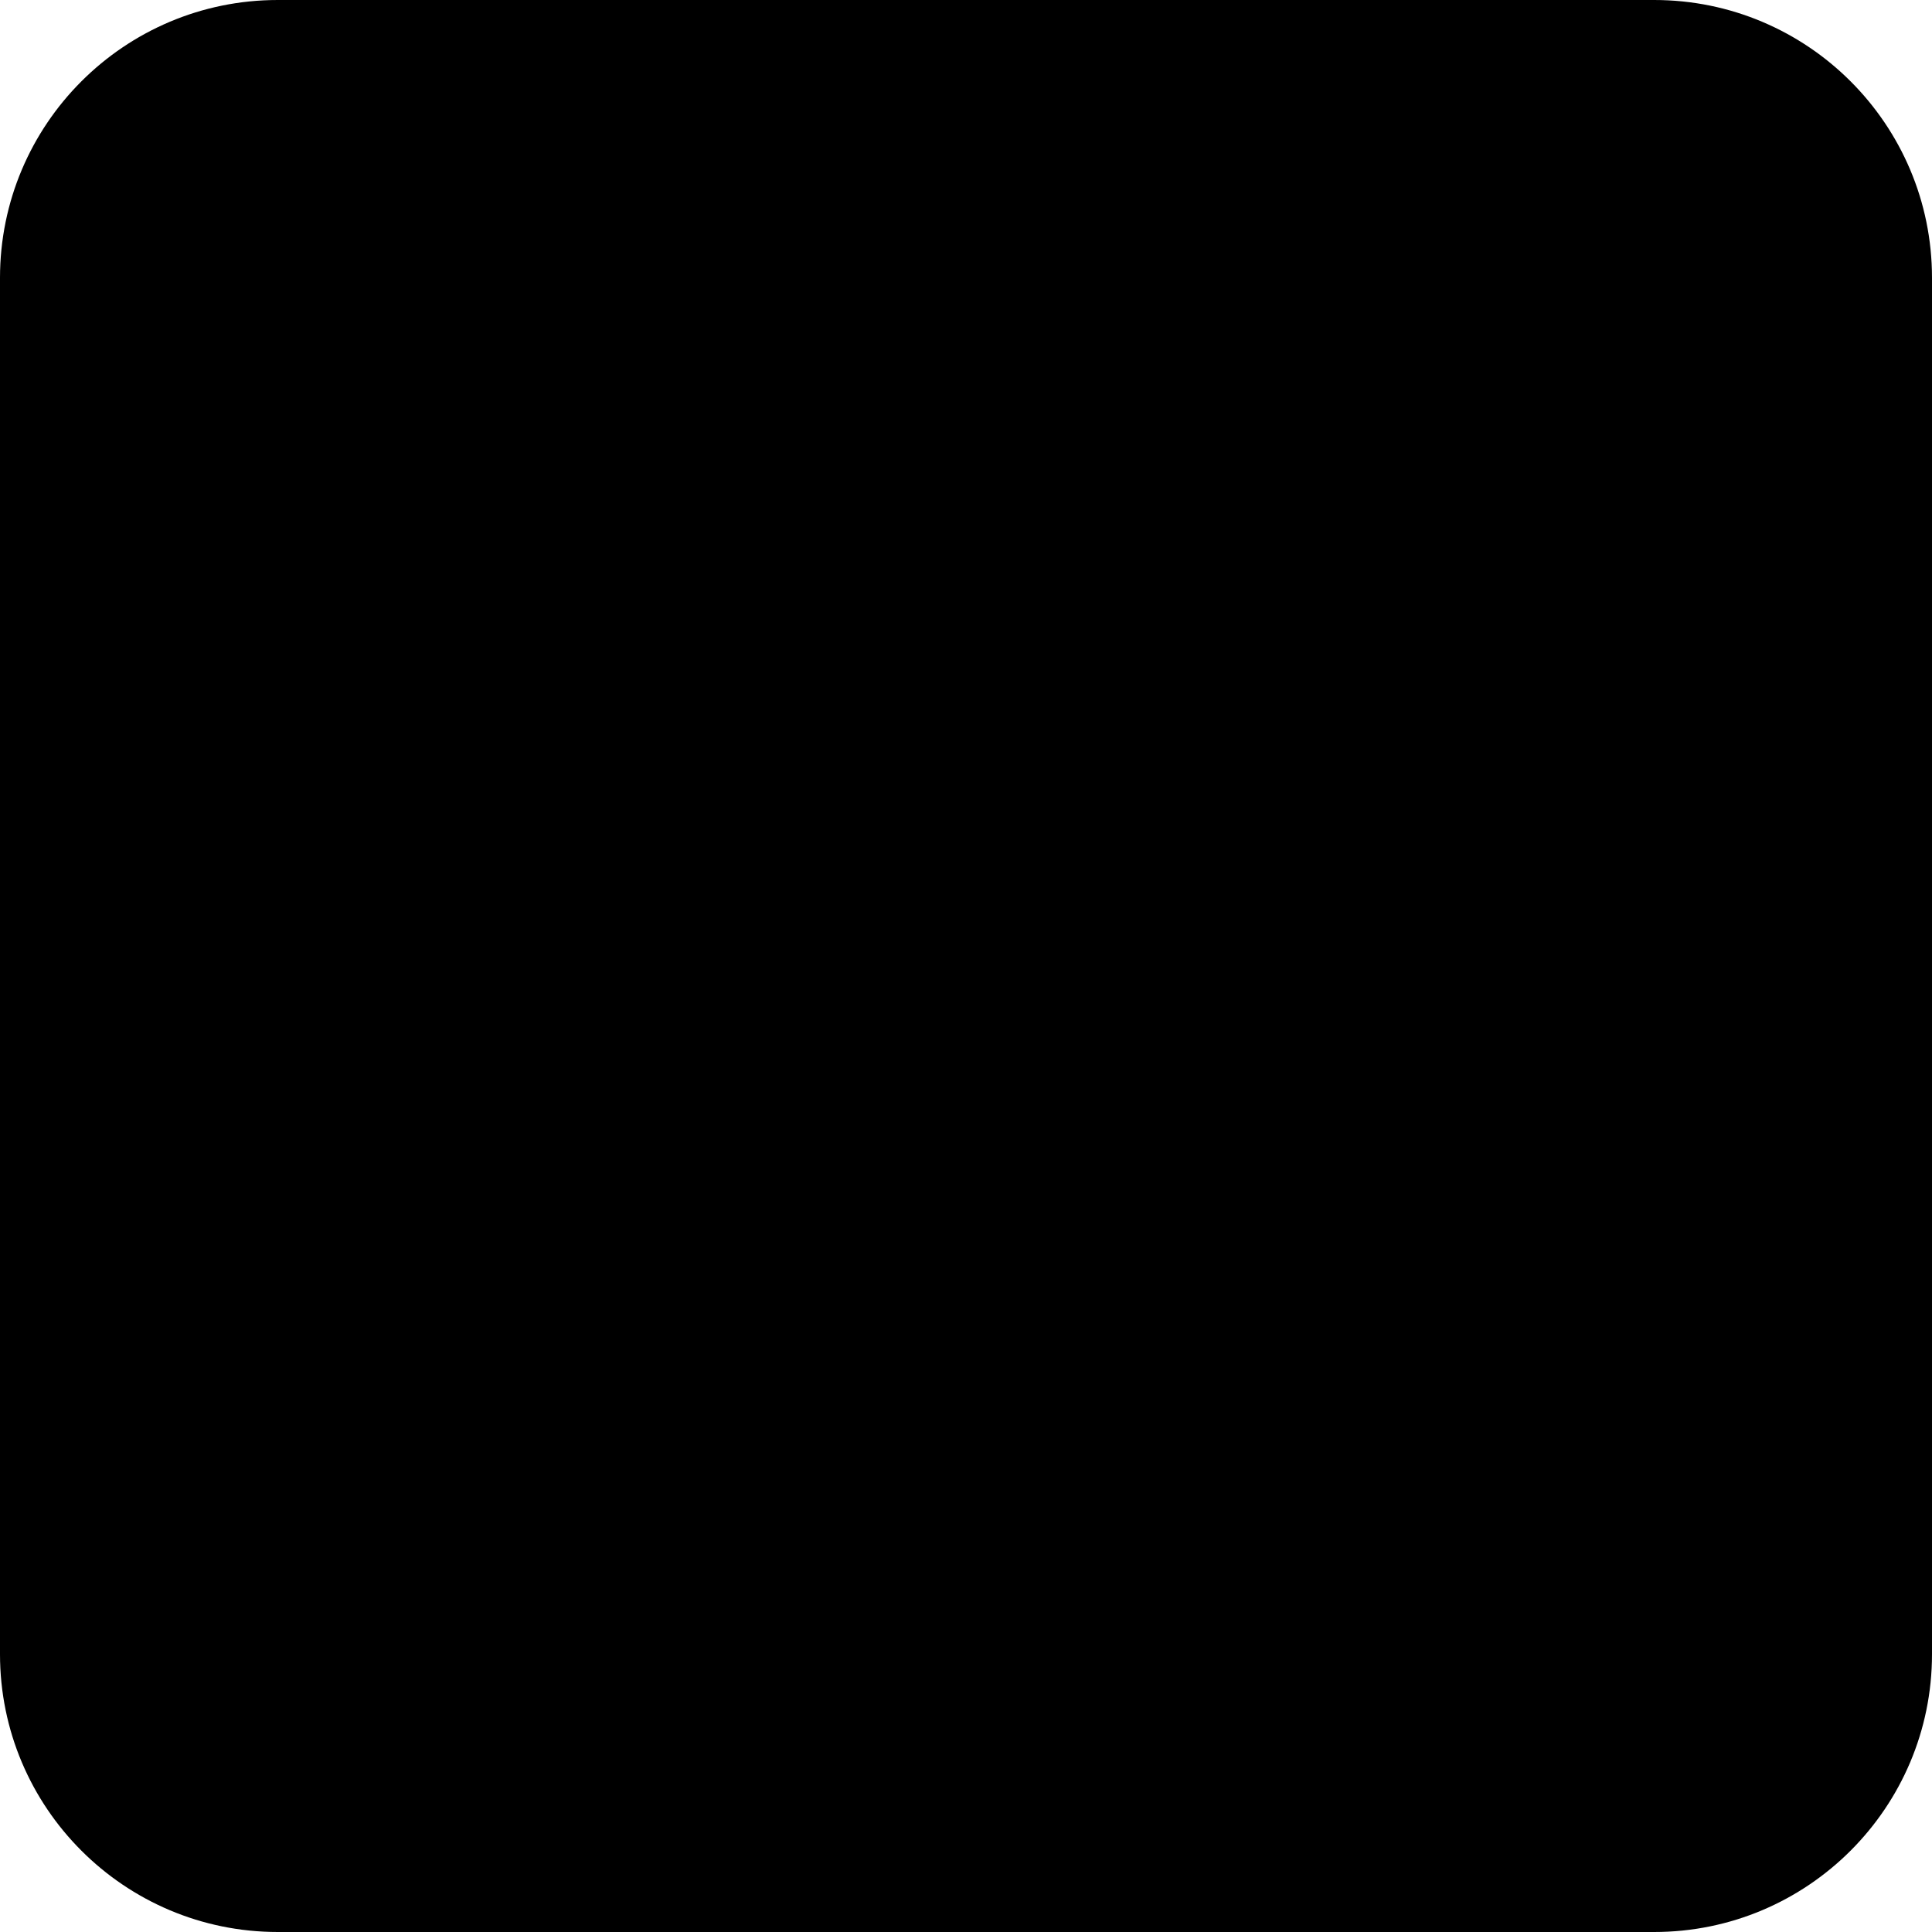
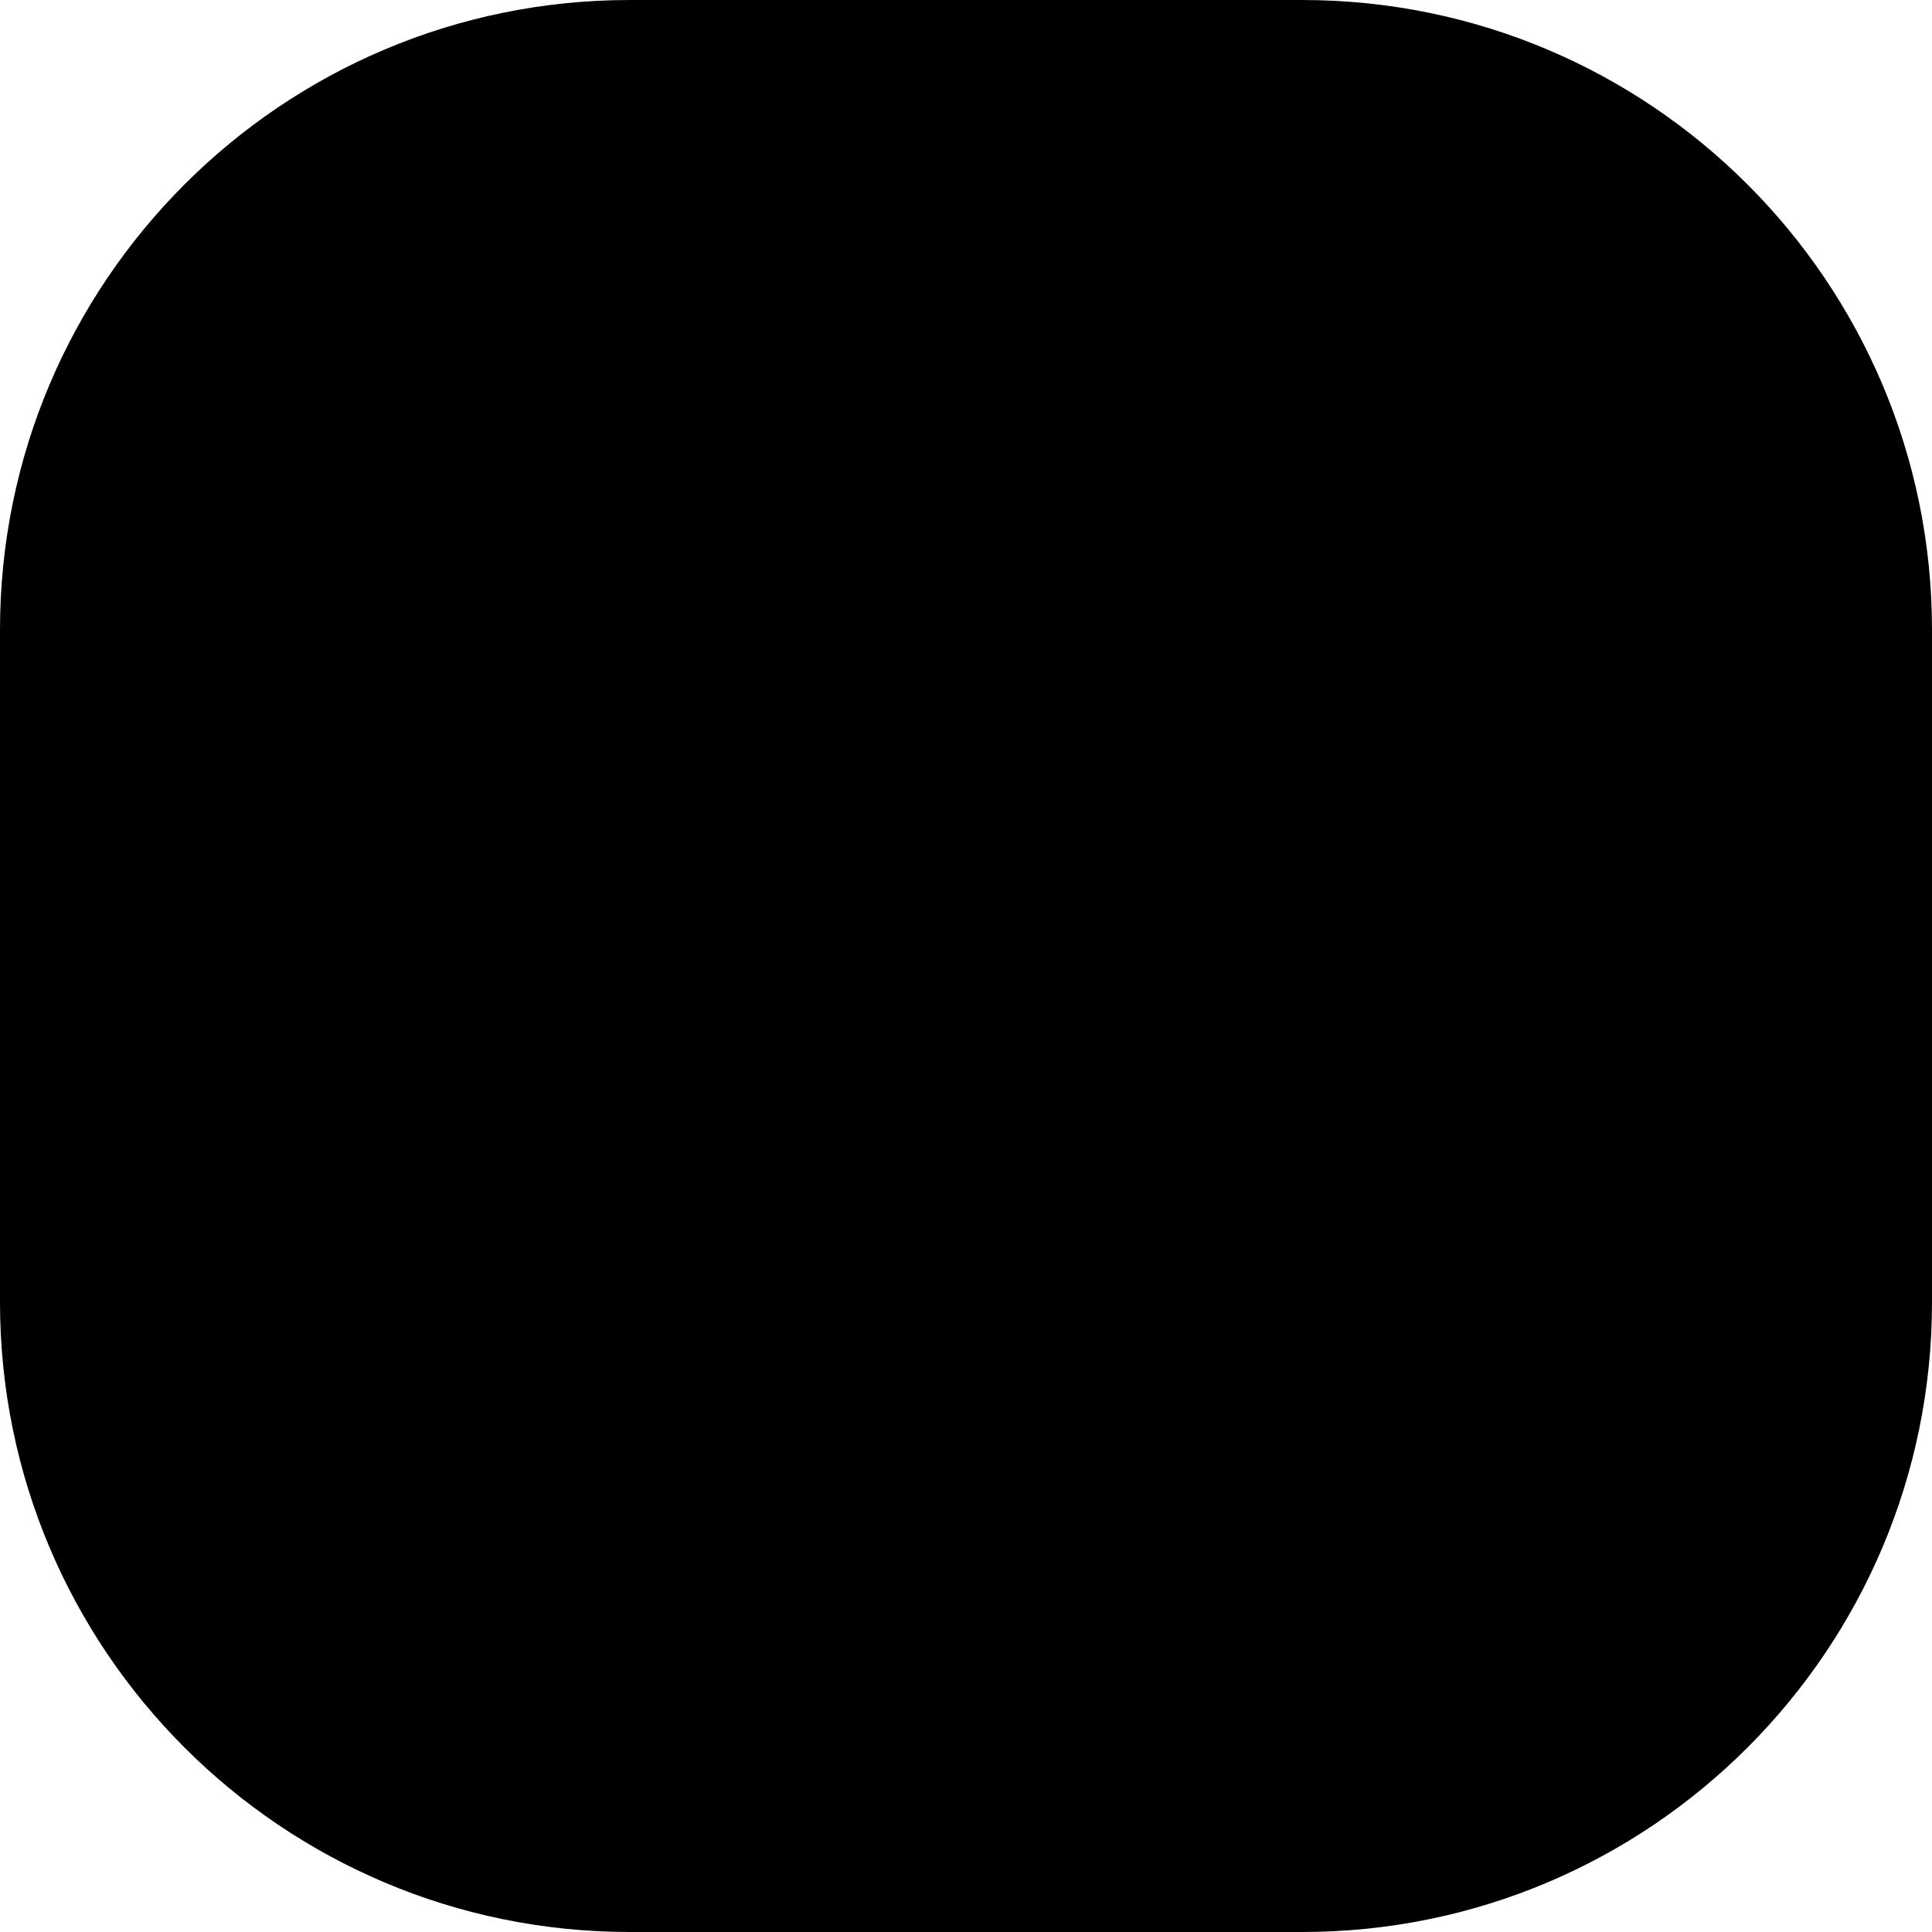
<svg xmlns="http://www.w3.org/2000/svg" version="1.1" width="10" height="10" viewBox="0 0 10 10" id="svg2">
  <defs id="defs4">
    <marker orient="auto" refY="0.0" refX="0.0" id="Arrow1Lstart" style="overflow:visible">
      <path id="path3933" d="M 0.0,0.0 L 5.0,-5.0 L -12.5,0.0 L 5.0,5.0 L 0.0,0.0 z " style="fill-rule:evenodd;stroke:#000000;stroke-width:1.0pt;marker-start:none" transform="scale(0.8) translate(12.5,0)" />
    </marker>
  </defs>
-   <rect style="fill:#000000;fill-opacity:1;stroke:none" id="rect2984" width="10" height="10" x="-5.0000001e-08" y="0" ry="1.438" />
+   <rect style="fill:#000000;fill-opacity:1;stroke:none" id="rect2984" width="10" height="10" x="-5.0000001e-08" y="0" ry="3.26" />
</svg>
